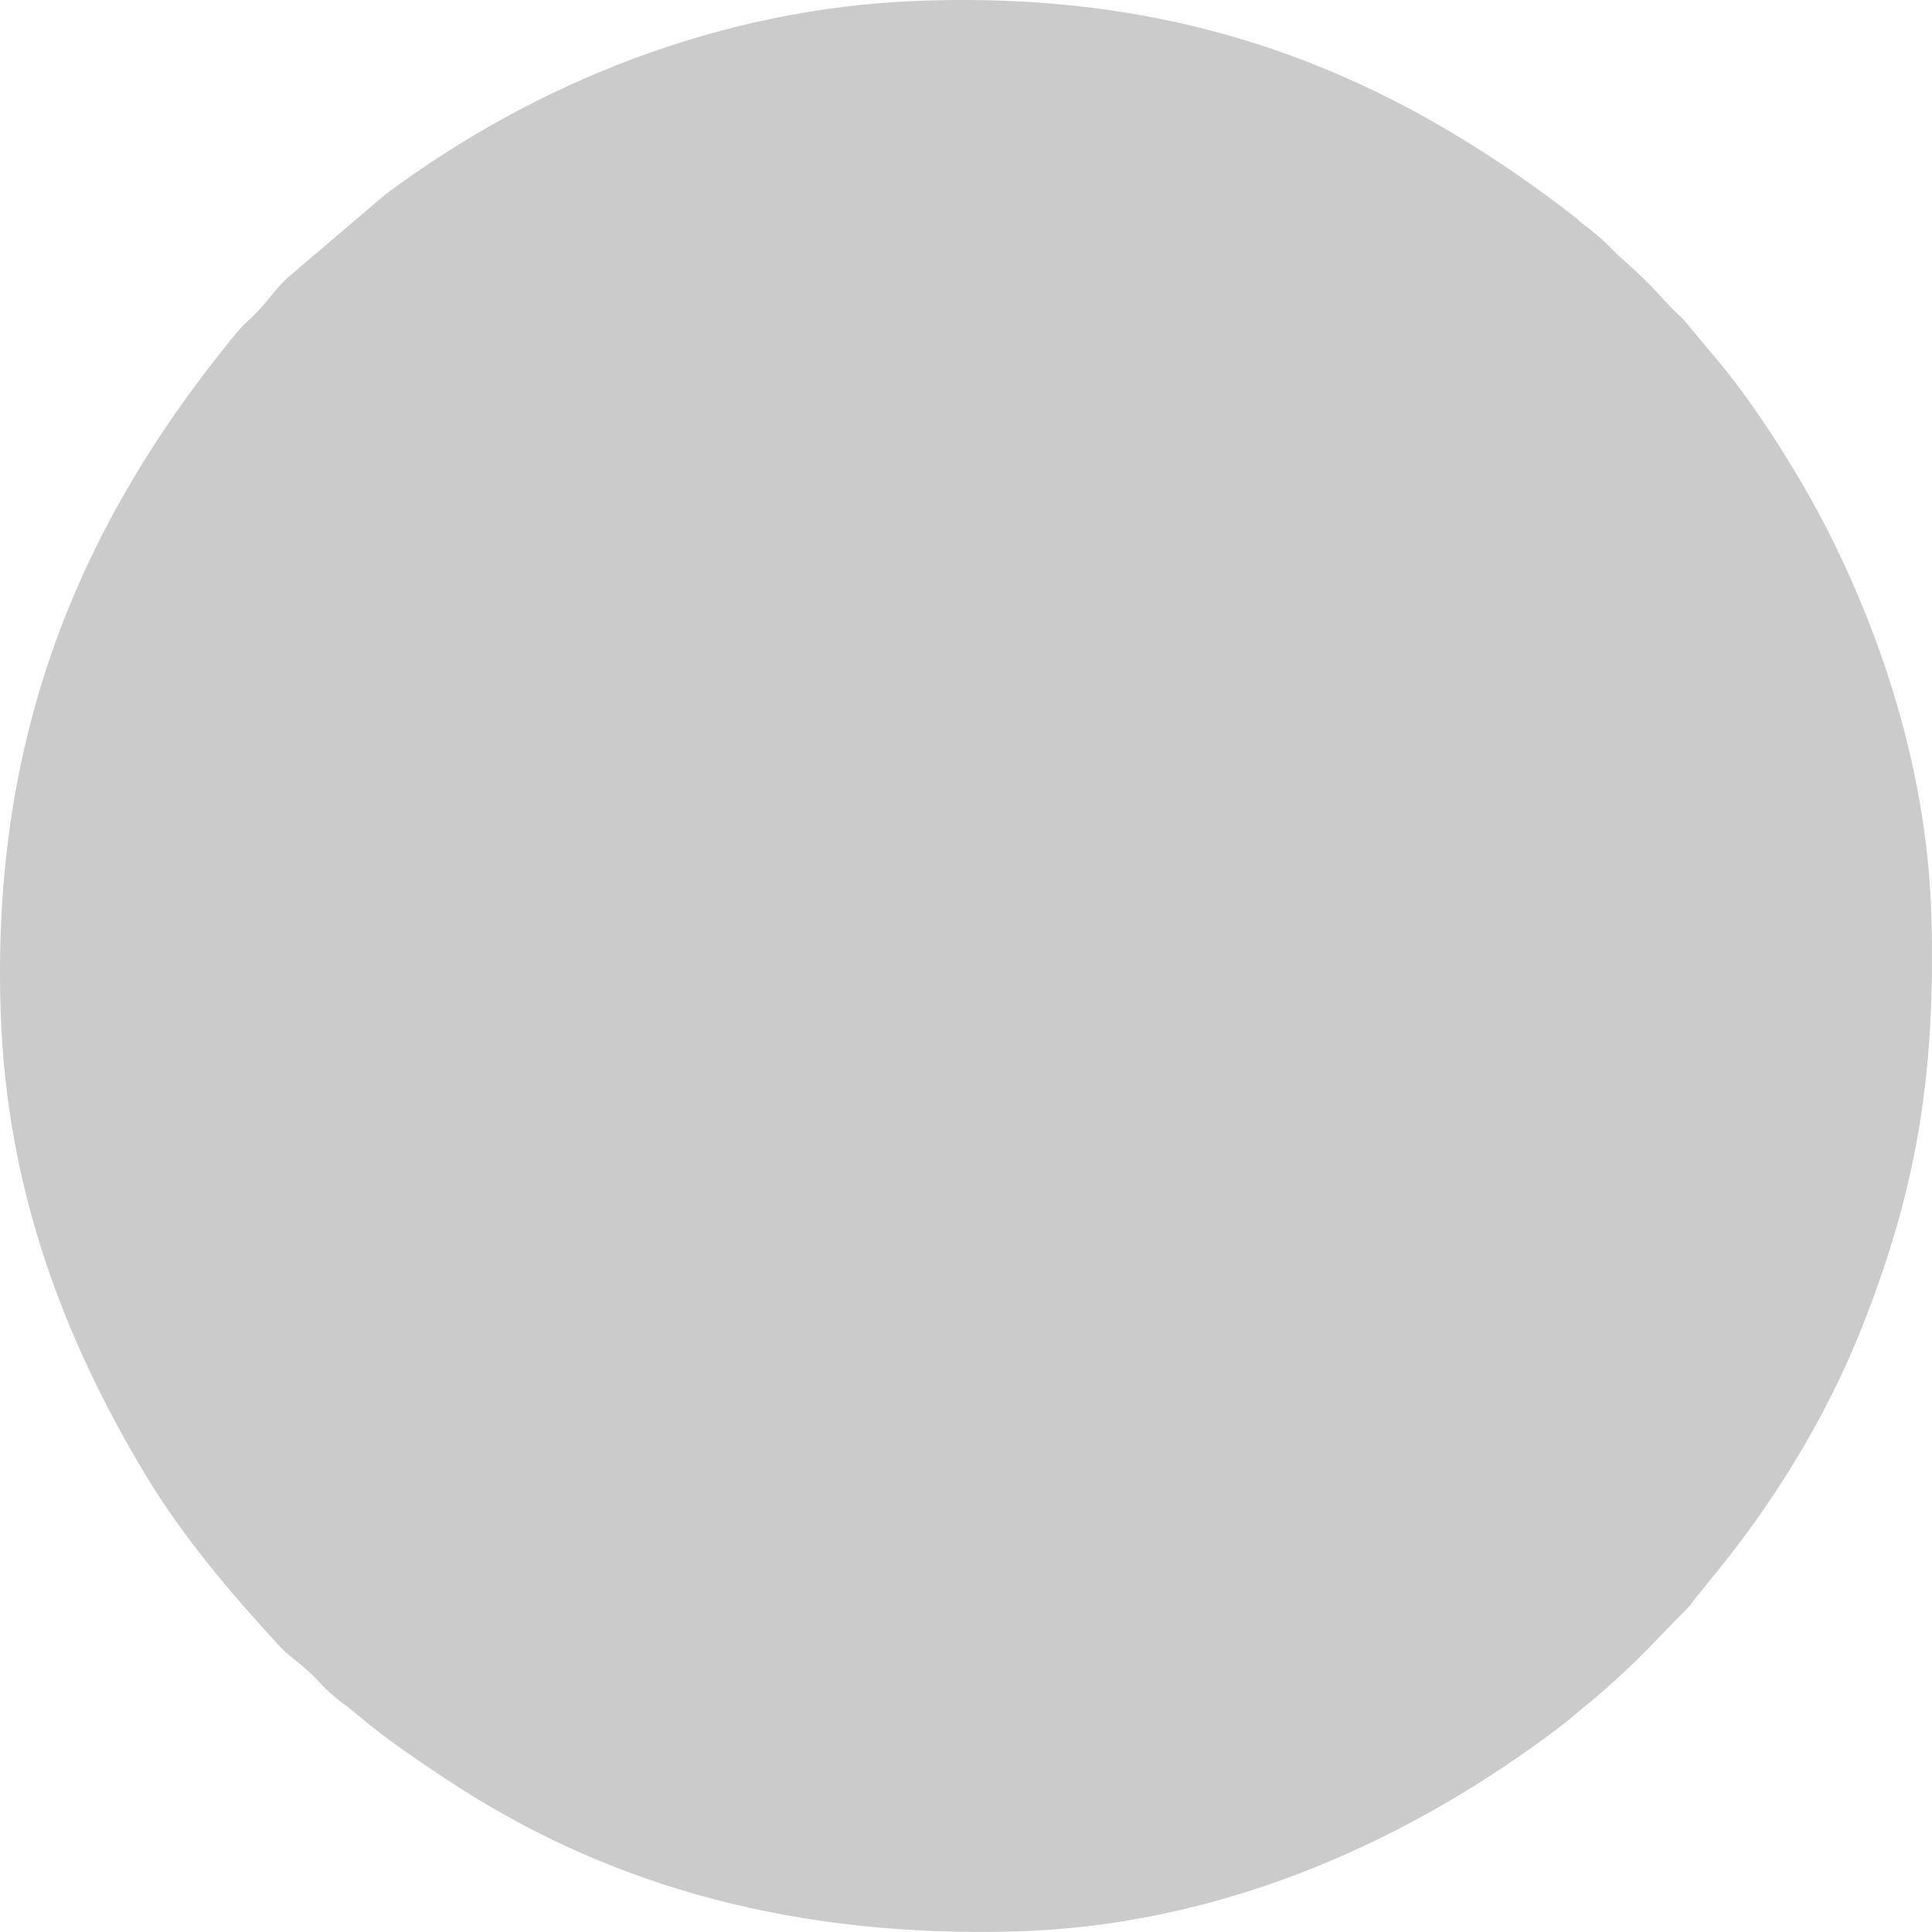
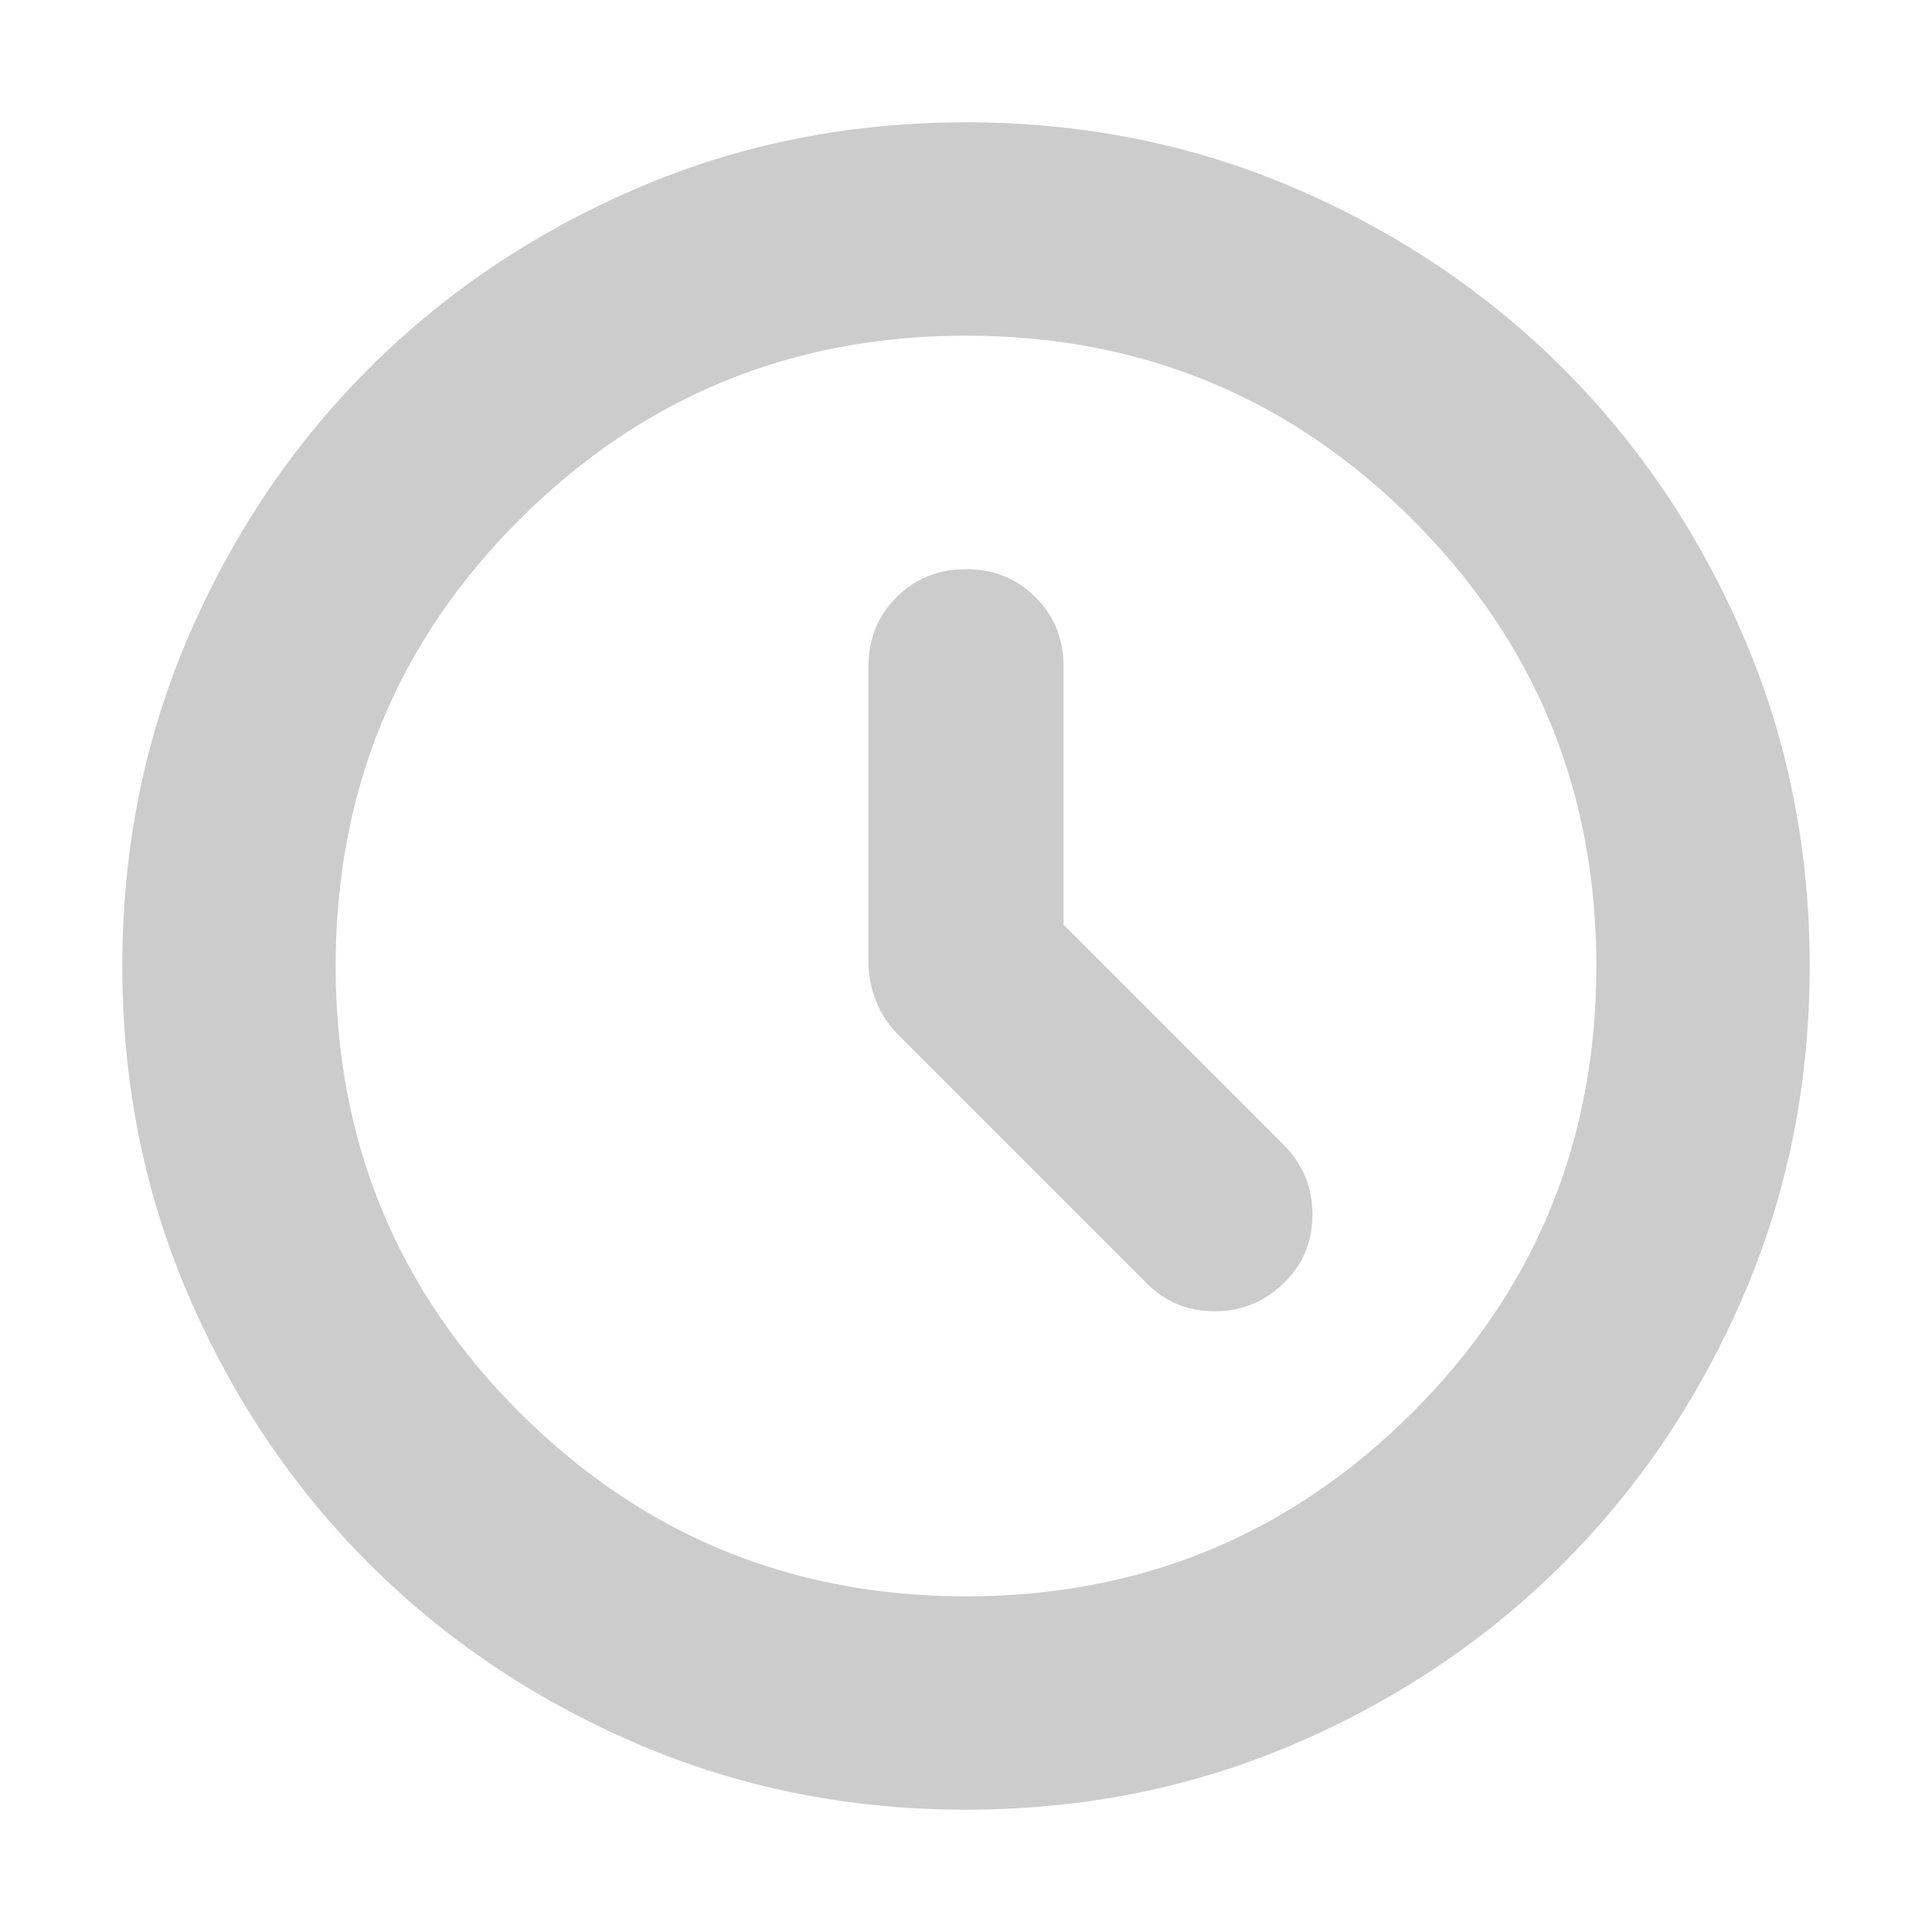
- <svg xmlns="http://www.w3.org/2000/svg" xml:space="preserve" width="50in" height="49.998in" version="1.1" style="shape-rendering:geometricPrecision; text-rendering:geometricPrecision; image-rendering:optimizeQuality; fill-rule:evenodd; clip-rule:evenodd" viewBox="0 0 4426.89 4426.74">
-   <defs>
-     <style type="text/css">
-    
-     .fil0 {fill:#CBCBCB}
-    
-   </style>
-   </defs>
-   <g id="Layer_x0020_1">
-     <path class="fil0" d="M2105.01 1.9c-455.97,16.94 -879.96,188.77 -1222.06,443.64l-224.37 191.11c-26.28,24.05 -41.27,48.36 -64.97,73.52 -32.2,34.18 -25.8,20.47 -66.97,71.24 -364.41,449.42 -546.91,934.8 -524.86,1544.13 14.41,398.24 142.28,739.12 331.26,1053.3 85.86,142.74 192.45,267.59 303.53,388.95 24.05,26.28 48.36,41.27 73.52,64.97 34.18,32.2 20.47,25.8 71.24,66.97 7.7,6.25 10.72,7.37 19.04,14.32 81.52,68.04 126.4,99.19 220.48,161.71 386.9,257.13 820.04,362.7 1302.9,349.95 454.75,-12 871.87,-190.35 1219,-445.26 27.93,-20.51 53.37,-40.11 77.37,-61.16 14.33,-12.57 20.41,-16.11 36.47,-29.98 100.58,-86.84 124.82,-118.76 210.53,-204.79 8.71,-8.74 7.63,-9.43 14.68,-18.68l32.17 -39.84c141.31,-169.3 268.16,-371.44 352.19,-583.84 123.68,-312.6 169.12,-573.29 159.47,-939.65 -8.41,-319.31 -106.31,-625.32 -232.87,-877.59 -67.73,-135.01 -178.38,-310.16 -273.55,-418.67l-62.91 -75.63c-52.51,-46.85 -53.11,-62.39 -139.46,-137.55 -24.61,-21.42 -29.3,-31.81 -71.89,-66.36 -7.7,-6.25 -10.72,-7.37 -19.03,-14.32 -9.82,-8.2 -8.01,-7.91 -17.73,-15.44 -445.42,-345.37 -907.65,-517.18 -1503.19,-495.06z" />
-   </g>
+ <svg xmlns="http://www.w3.org/2000/svg" height="24px" viewBox="0 -960 960 960" width="24px" fill="#ccc">
+   <path d="M528.48-500.52V-628.7q0-20.6-13.94-34.54-13.94-13.93-34.54-13.93t-34.54 13.93q-13.94 13.94-13.94 34.54v146q0 10.83 3.85 20.35 3.85 9.52 11.54 17.13l122.96 122.96q13.83 13.83 33.65 13.83 19.83 0 34.22-13.83t14.39-34.22q0-20.39-14.39-34.78L528.48-500.52ZM480-60.78q-87.52 0-163.91-32.96-76.38-32.96-132.88-89.47-56.51-56.5-89.47-132.88Q60.78-392.48 60.78-480t32.96-163.91q32.96-76.38 89.47-132.88 56.5-56.51 132.88-89.47 76.39-32.96 163.91-32.96t163.91 32.96q76.38 32.96 132.88 89.47 56.51 56.5 89.47 132.88 32.96 76.39 32.96 163.91t-32.96 163.91q-32.96 76.38-89.47 132.88-56.5 56.51-132.88 89.47Q567.52-60.78 480-60.78ZM480-480Zm-.01 313.22q130.18 0 221.71-91.24 91.52-91.24 91.52-221.98T701.7-701.98q-91.52-91.24-221.69-91.24-130.18 0-221.71 91.24-91.52 91.24-91.52 221.98t91.52 221.98q91.52 91.24 221.69 91.24Z" />
</svg>
